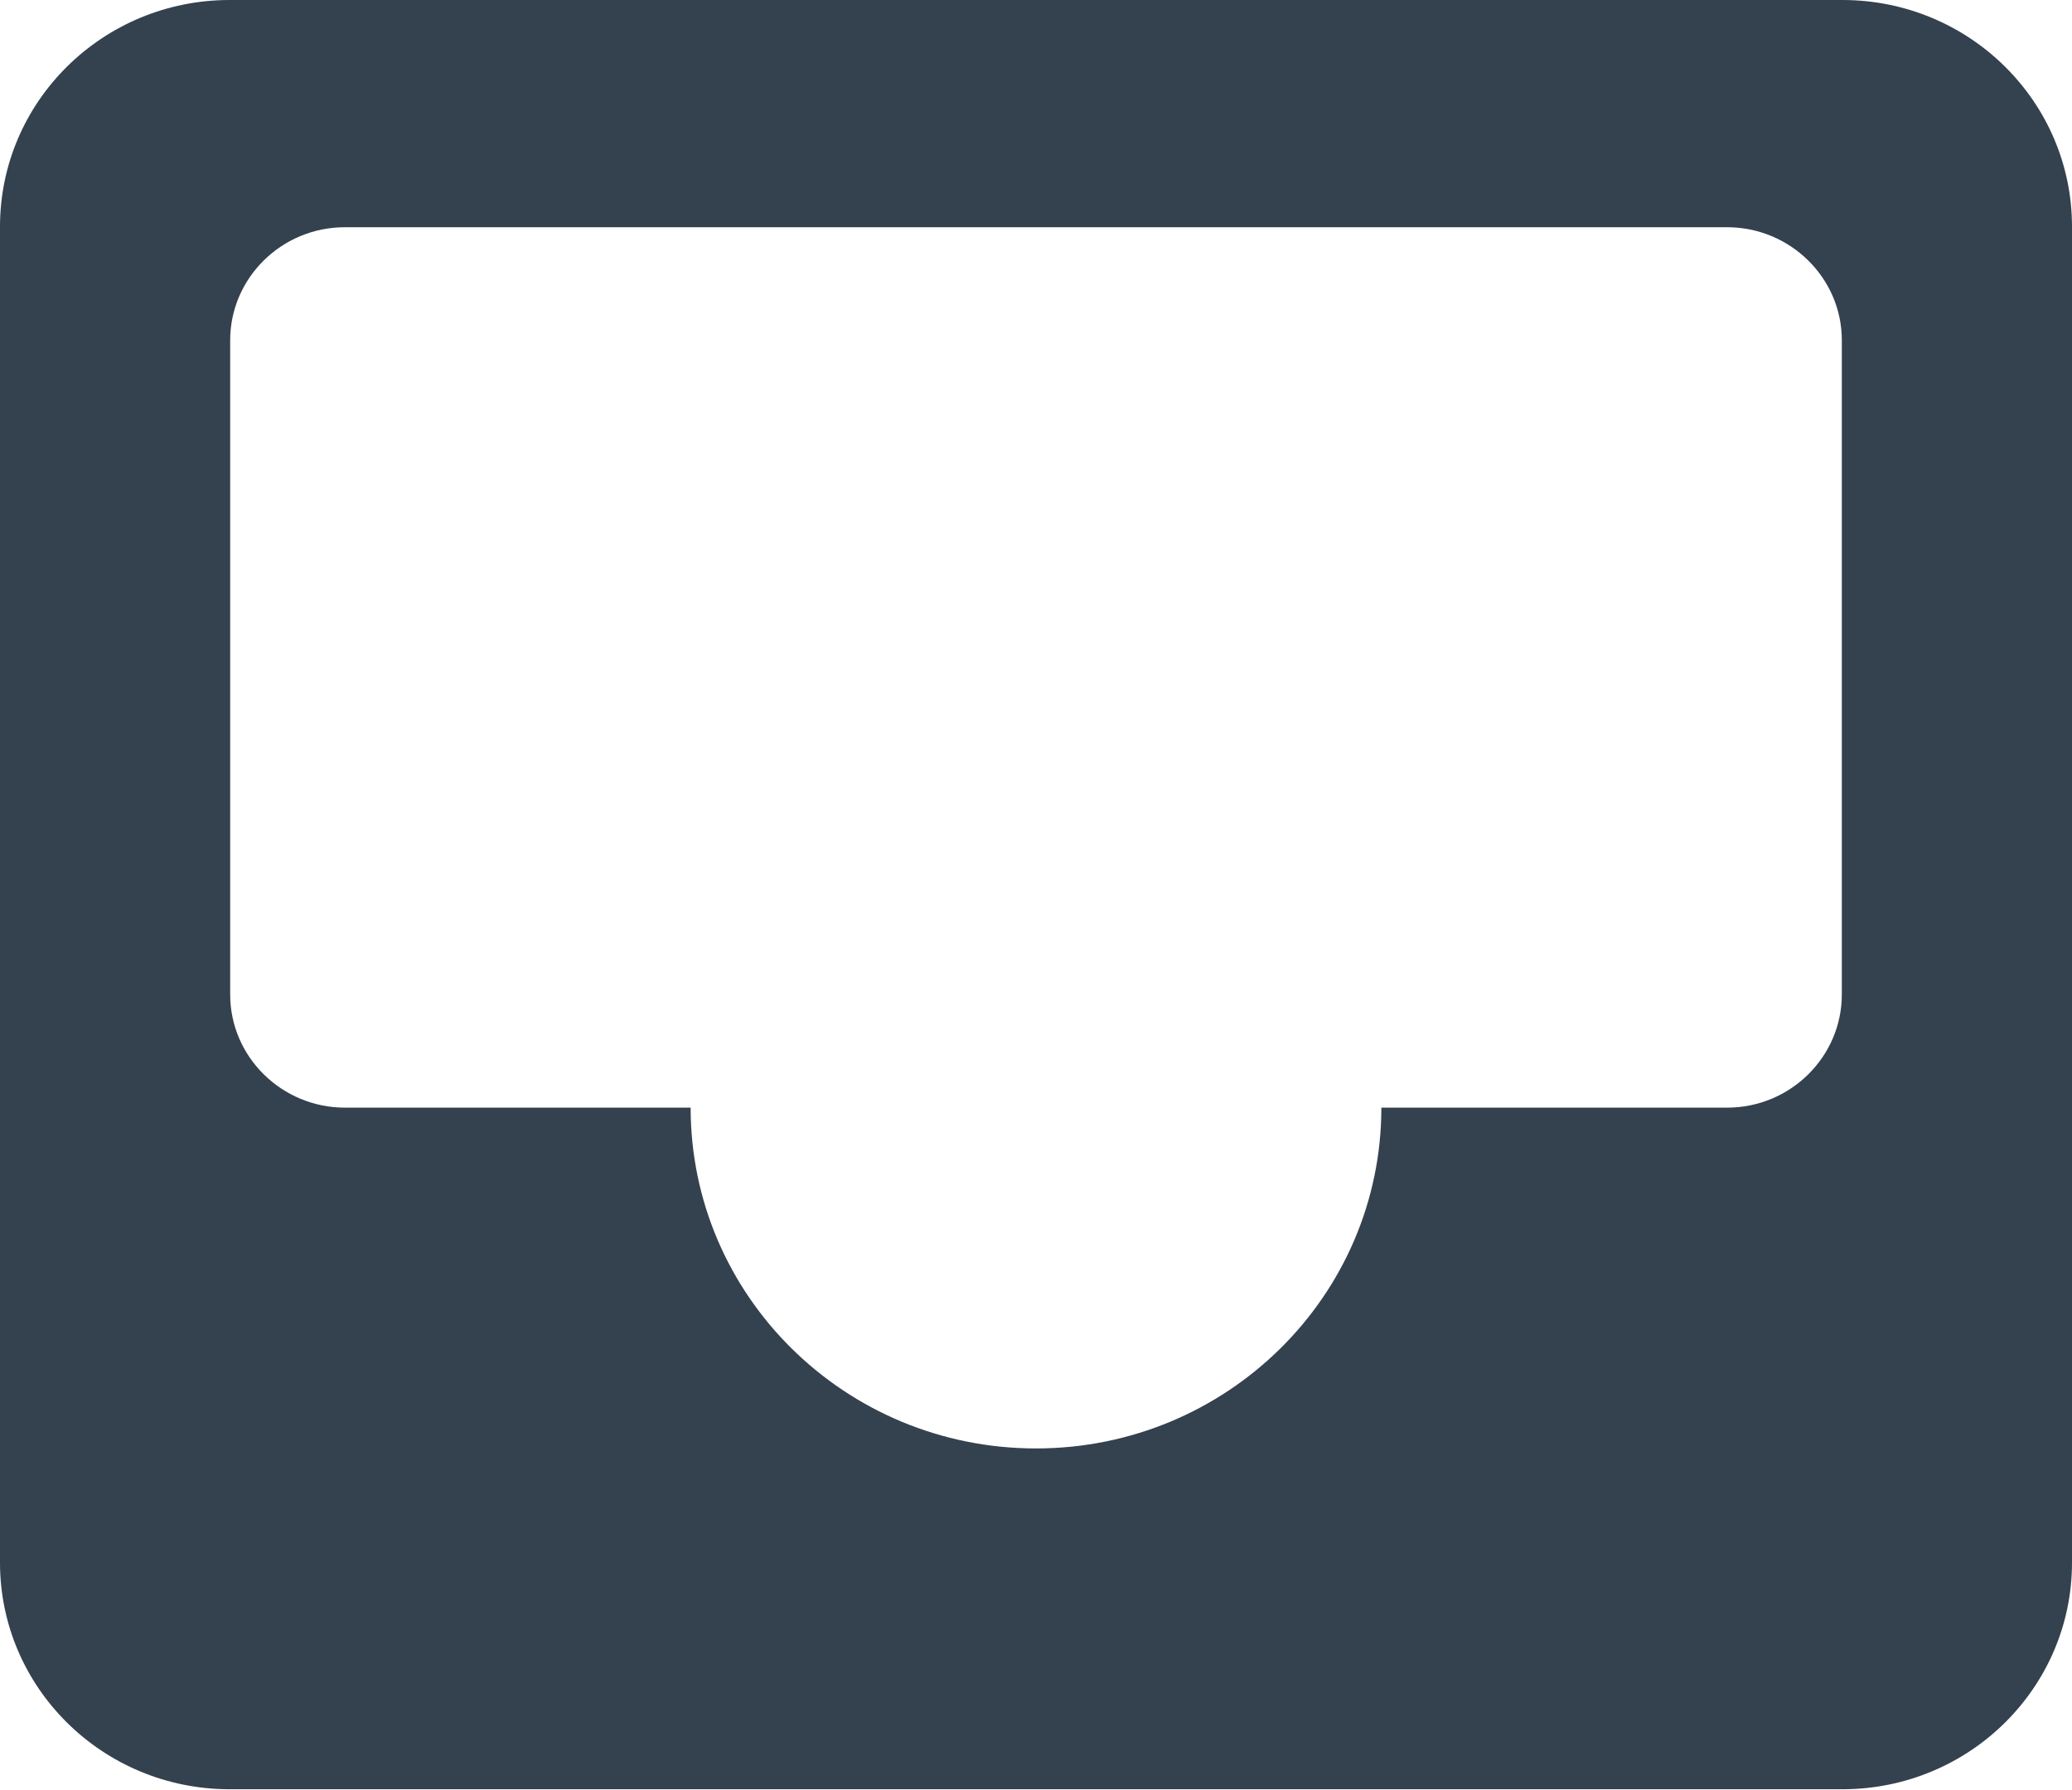
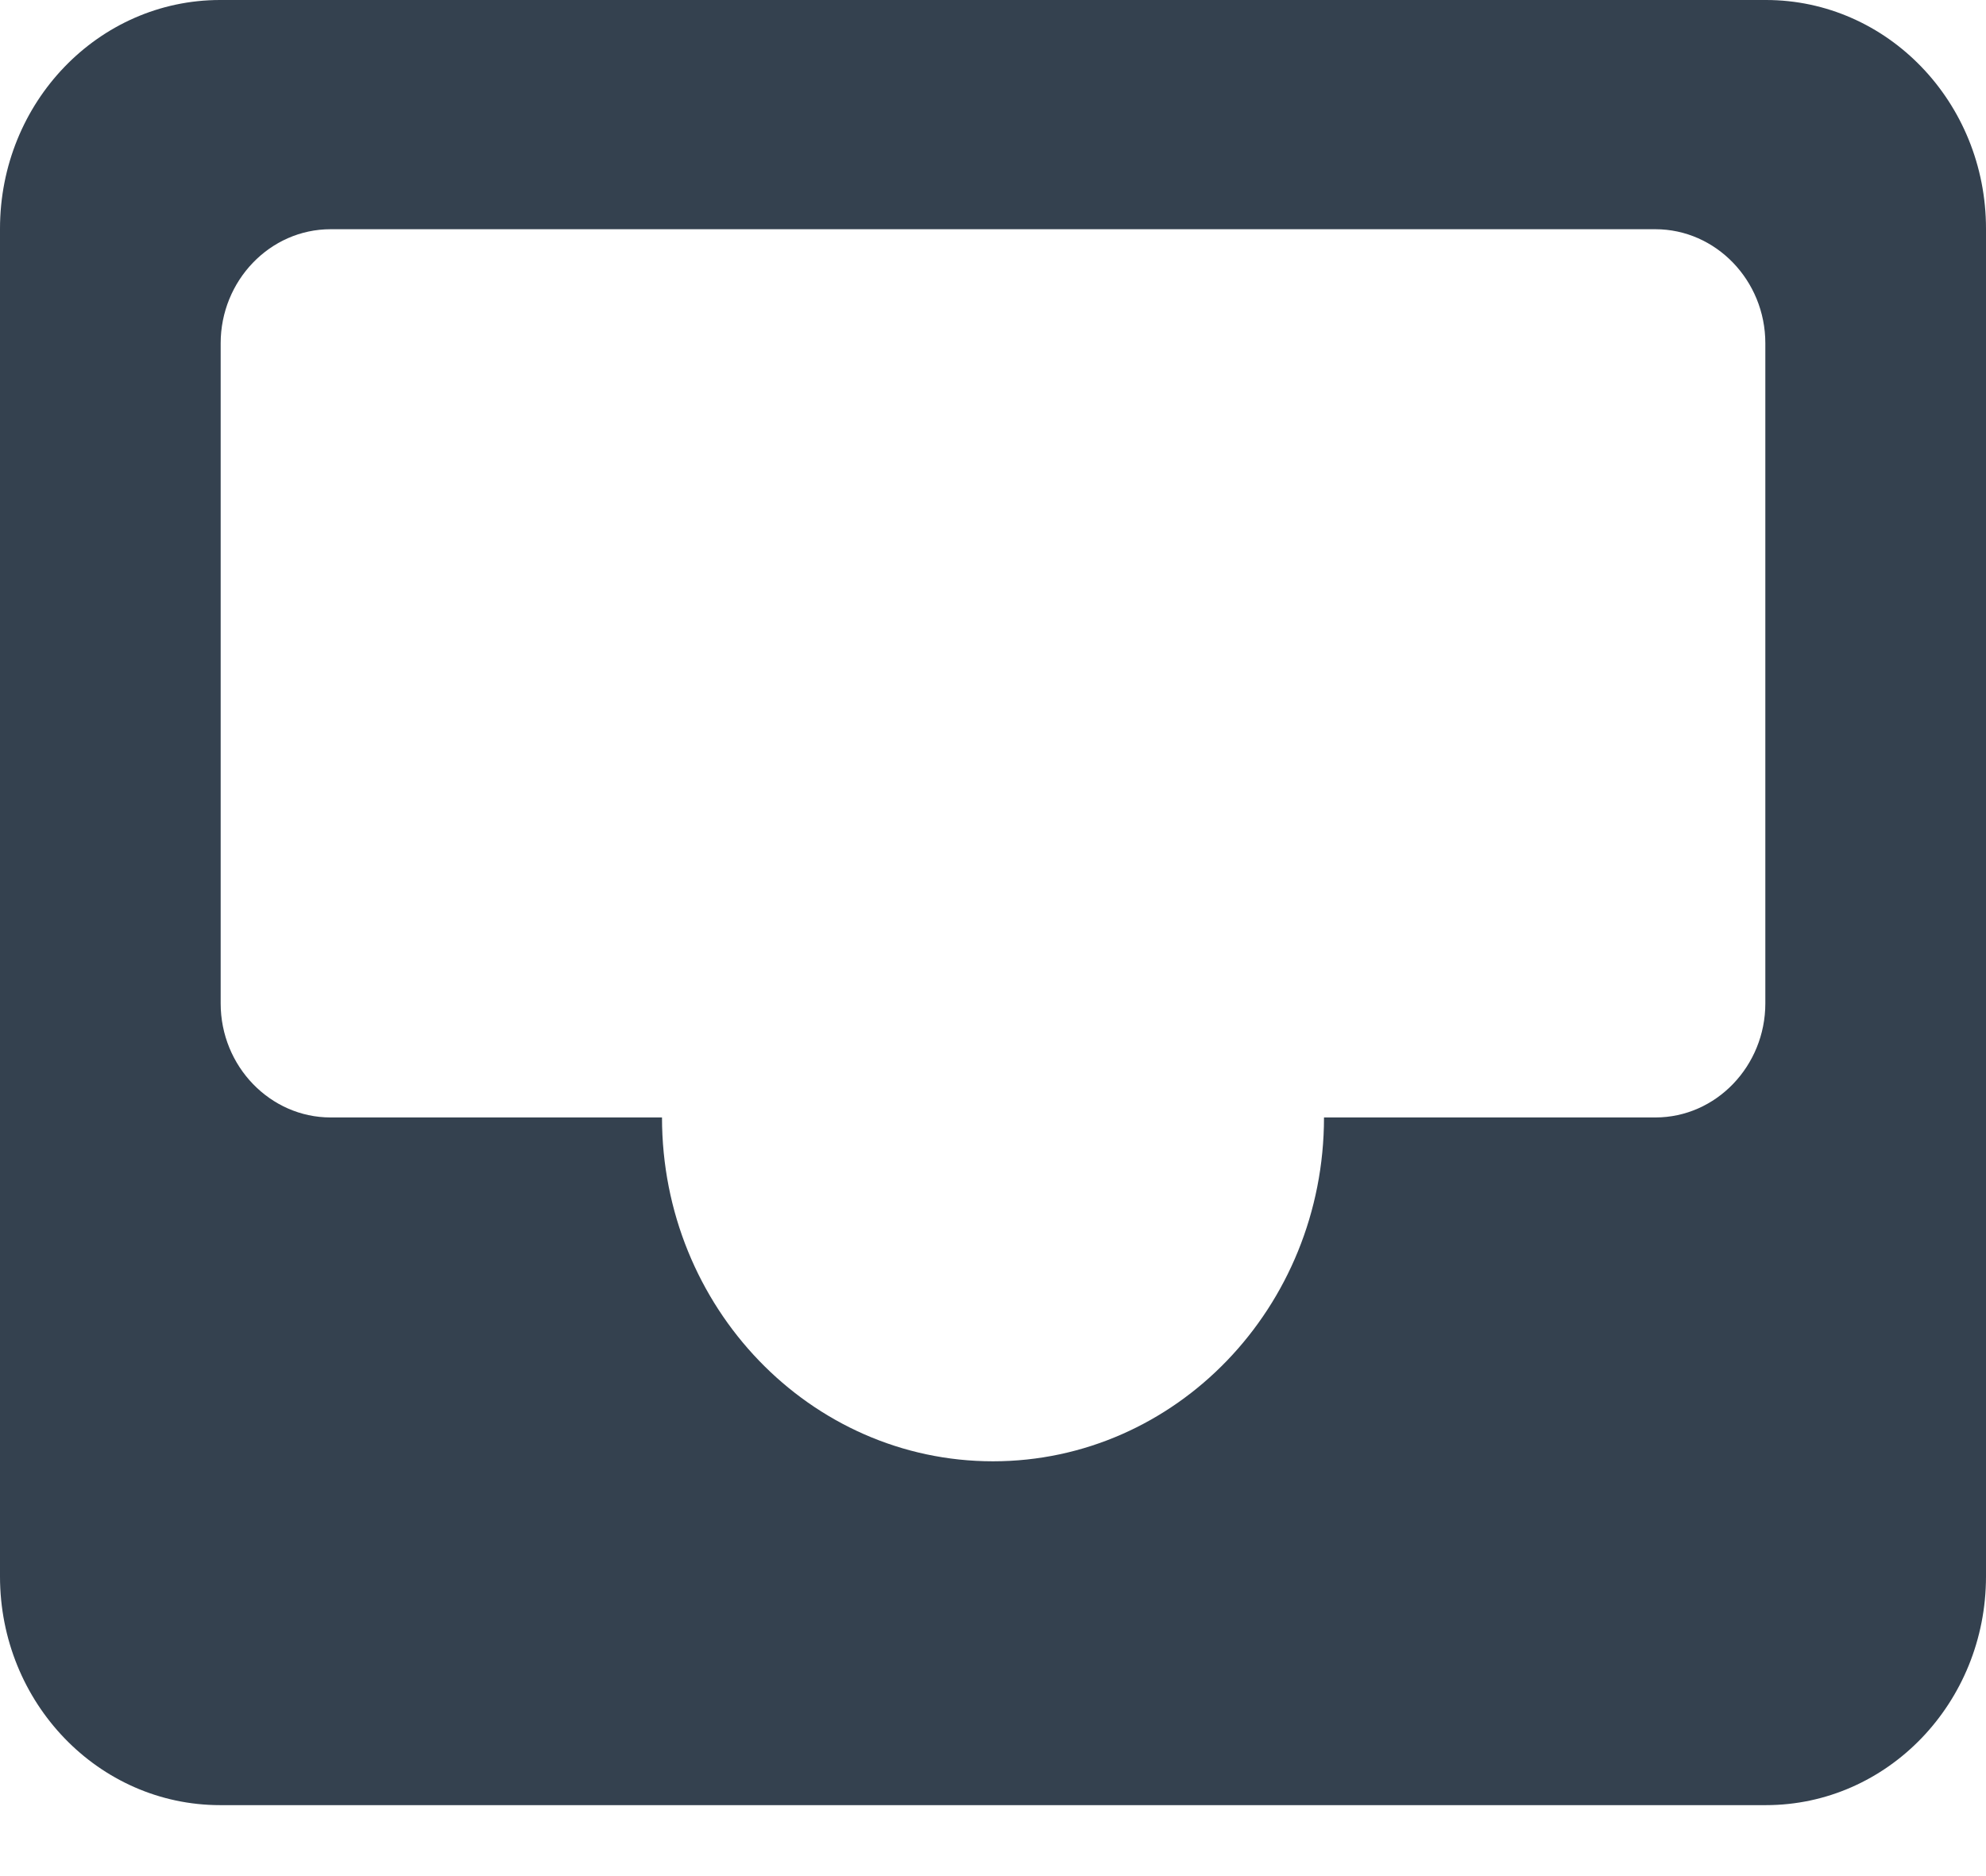
- <svg xmlns="http://www.w3.org/2000/svg" width="22px" height="19px" viewBox="0 0 22 19" version="1.1">
-   <g id="Inbox/unread" stroke="none" stroke-width="1" fill="none" fill-rule="evenodd">
-     <g id="Inbox-mobile:-Empty" transform="translate(-35, -746)" fill="#34414F" fill-rule="nonzero">
-       <g id="App-dock-Copy" transform="translate(0, 733)">
-         <g id="Group-2" transform="translate(35, 12)">
-           <path d="M3.661,12.762 C2.994,12.762 2.444,12.224 2.444,11.561 L2.444,4.613 C2.444,3.954 2.989,3.413 3.661,3.413 L18.339,3.413 C19.006,3.413 19.556,3.95 19.556,4.613 L19.556,11.561 C19.556,12.22 19.011,12.762 18.339,12.762 L14.667,12.762 C14.667,14.761 13.025,16.381 11,16.381 C8.975,16.381 7.333,14.761 7.333,12.762 L3.661,12.762 Z M0,3.407 L0,17.593 C0,18.922 1.091,20 2.438,20 L19.562,20 C20.908,20 22,18.923 22,17.593 L22,3.407 C22,2.078 20.909,1 19.562,1 L2.438,1 C1.092,1 0,2.077 0,3.407 Z" id="Shape" />
+ <svg xmlns="http://www.w3.org/2000/svg" width="18px" height="17px" viewBox="0 0 18 17" version="1.1">
+   <g id="Mobile" stroke="none" stroke-width="1" fill="none" fill-rule="evenodd">
+     <g id="Inbox-(m):-Empty" transform="translate(-132, -746)" fill="#34414F" fill-rule="nonzero">
+       <g id="Group-21" transform="translate(0, 734)">
+         <g id="Group-19" transform="translate(38, 12)">
+           <path d="M96.996,10.13 C96.45,10.13 96,9.667 96,9.096 L96,3.112 C96,2.545 96.446,2.078 96.996,2.078 L109.004,2.078 C109.55,2.078 110,2.541 110,3.112 L110,9.096 C110,9.663 109.554,10.13 109.004,10.13 L106,10.13 C106,11.851 104.657,13.247 103,13.247 C101.343,13.247 100,11.851 100,10.13 L96.996,10.13 Z M94,2.073 L94,14.291 C94,15.436 94.893,16.364 95.995,16.364 L110.005,16.364 C111.107,16.364 112,15.436 112,14.291 L112,2.073 C112,0.928 111.107,-1.17824942e-13 110.005,-1.17824942e-13 L95.995,-1.17824942e-13 C94.893,-1.17824942e-13 94,0.927 94,2.073 Z" id="Shape" />
        </g>
      </g>
    </g>
  </g>
</svg>
